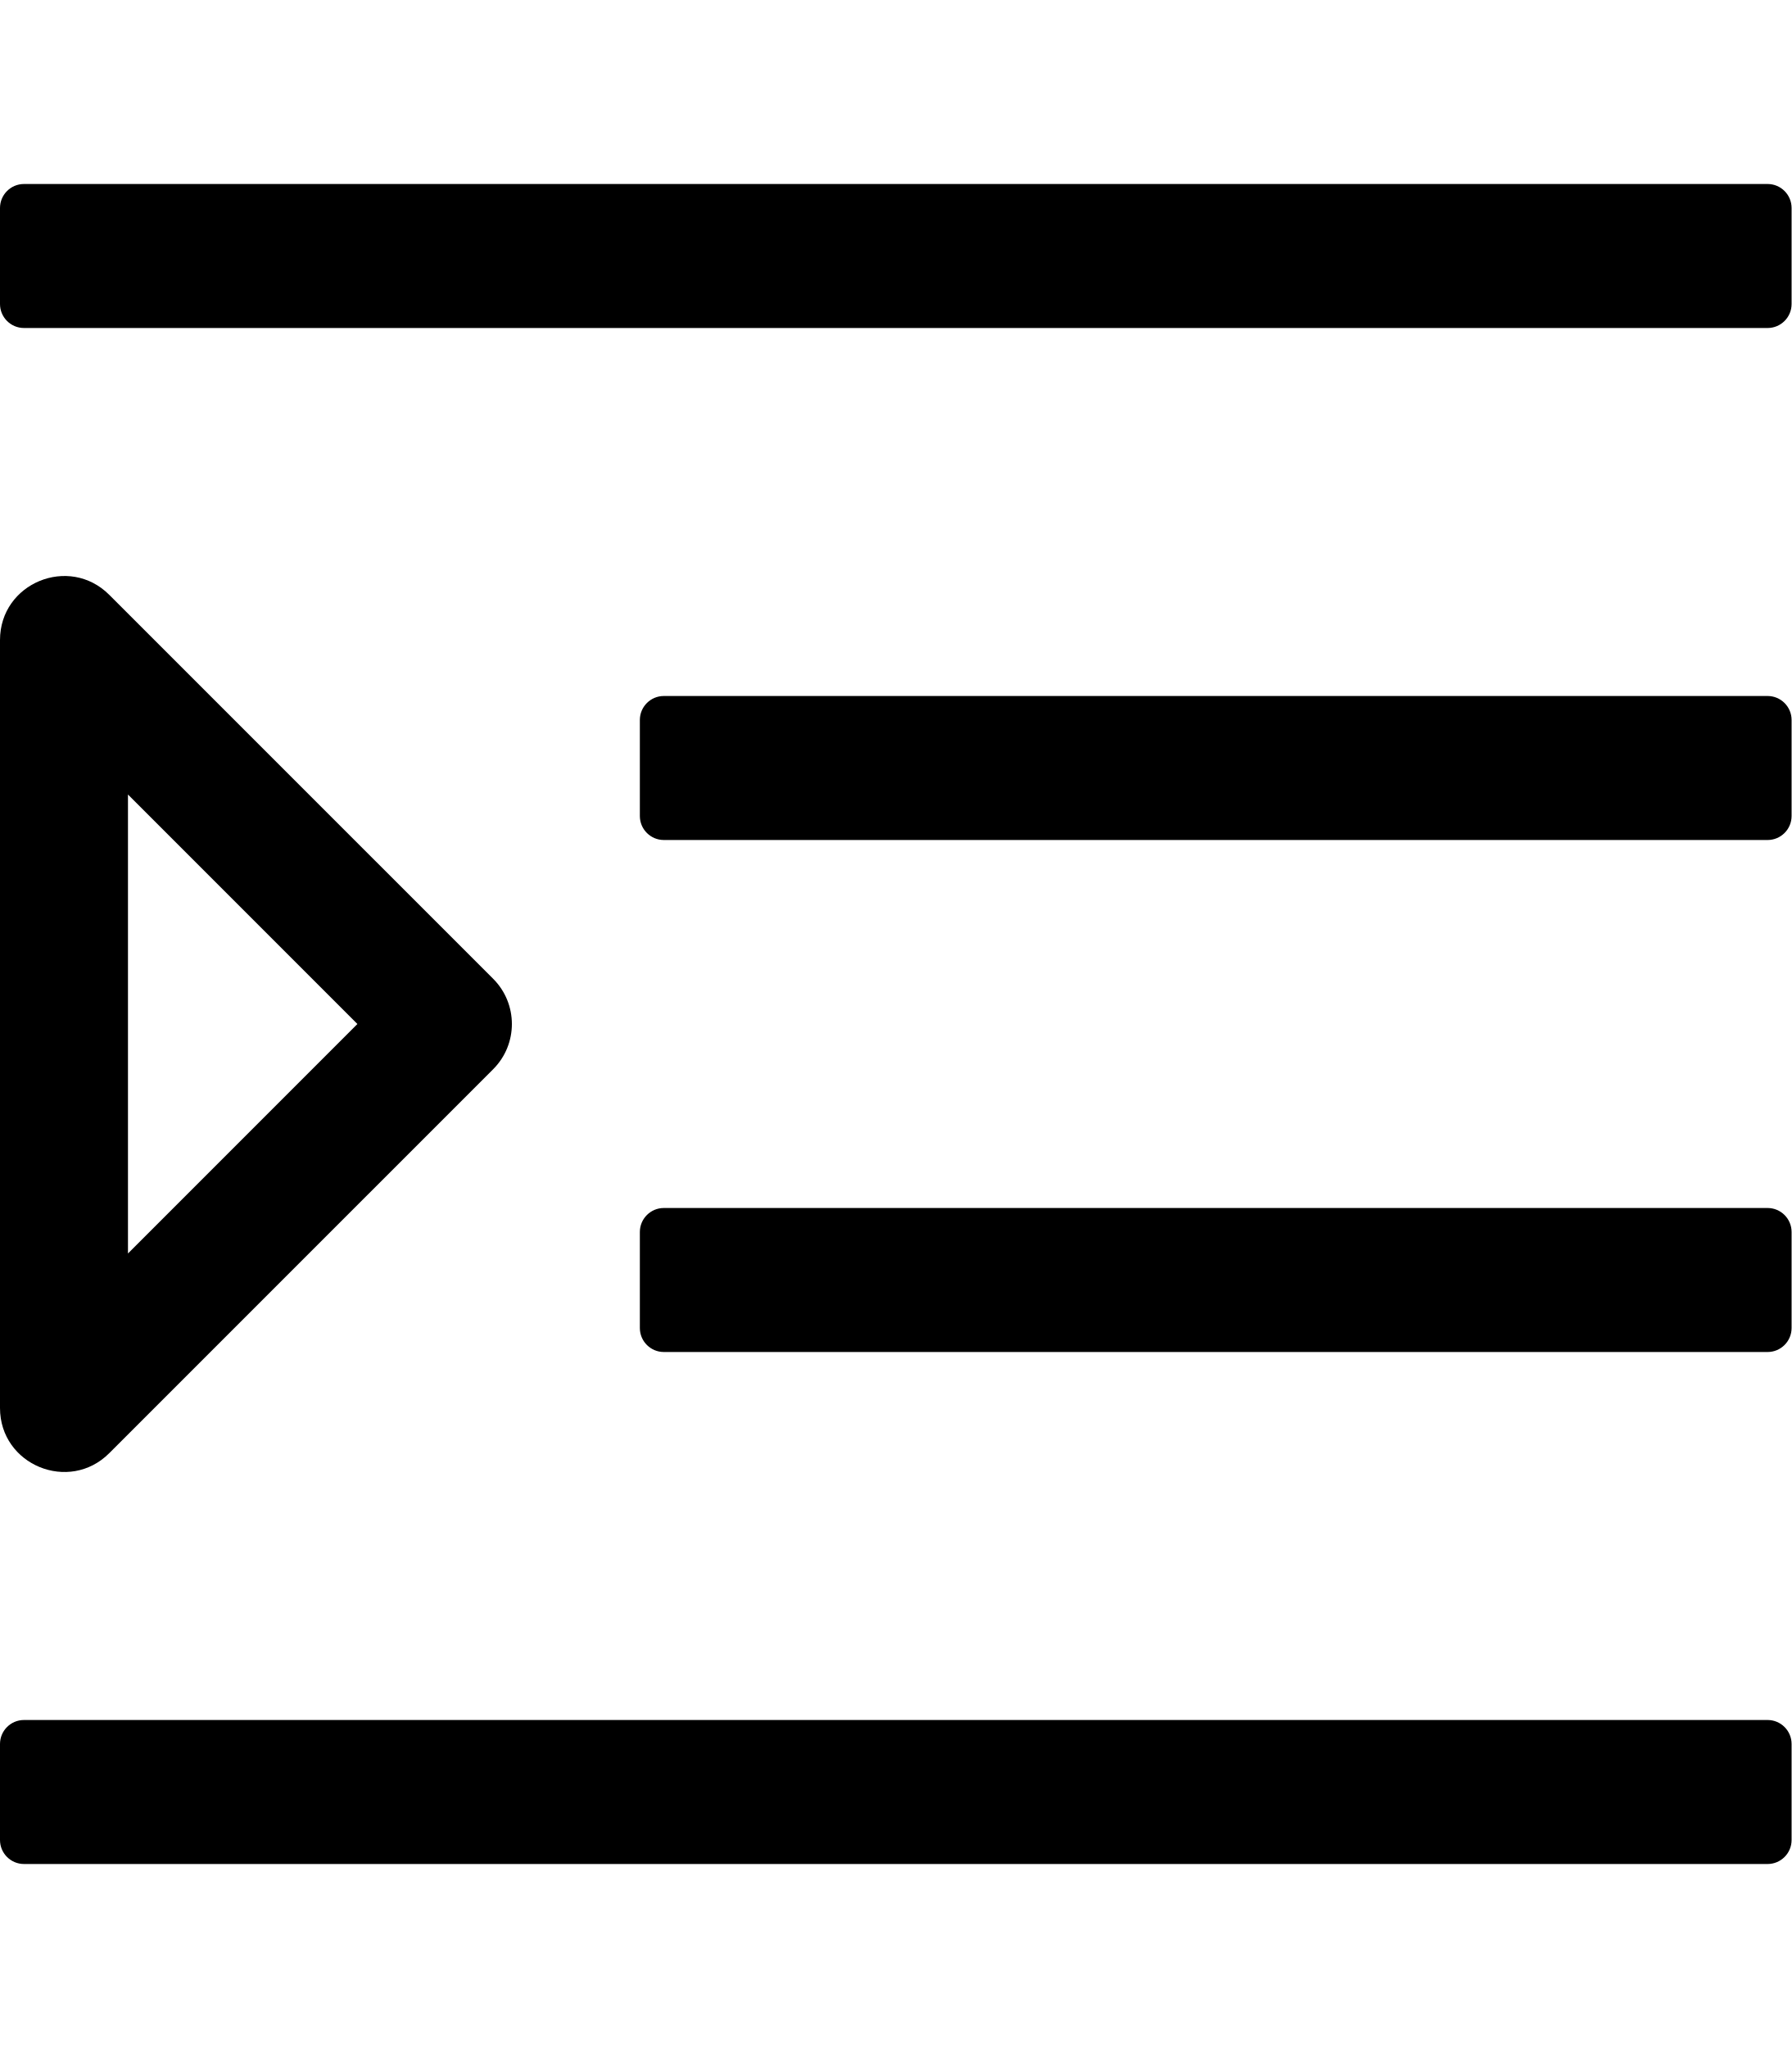
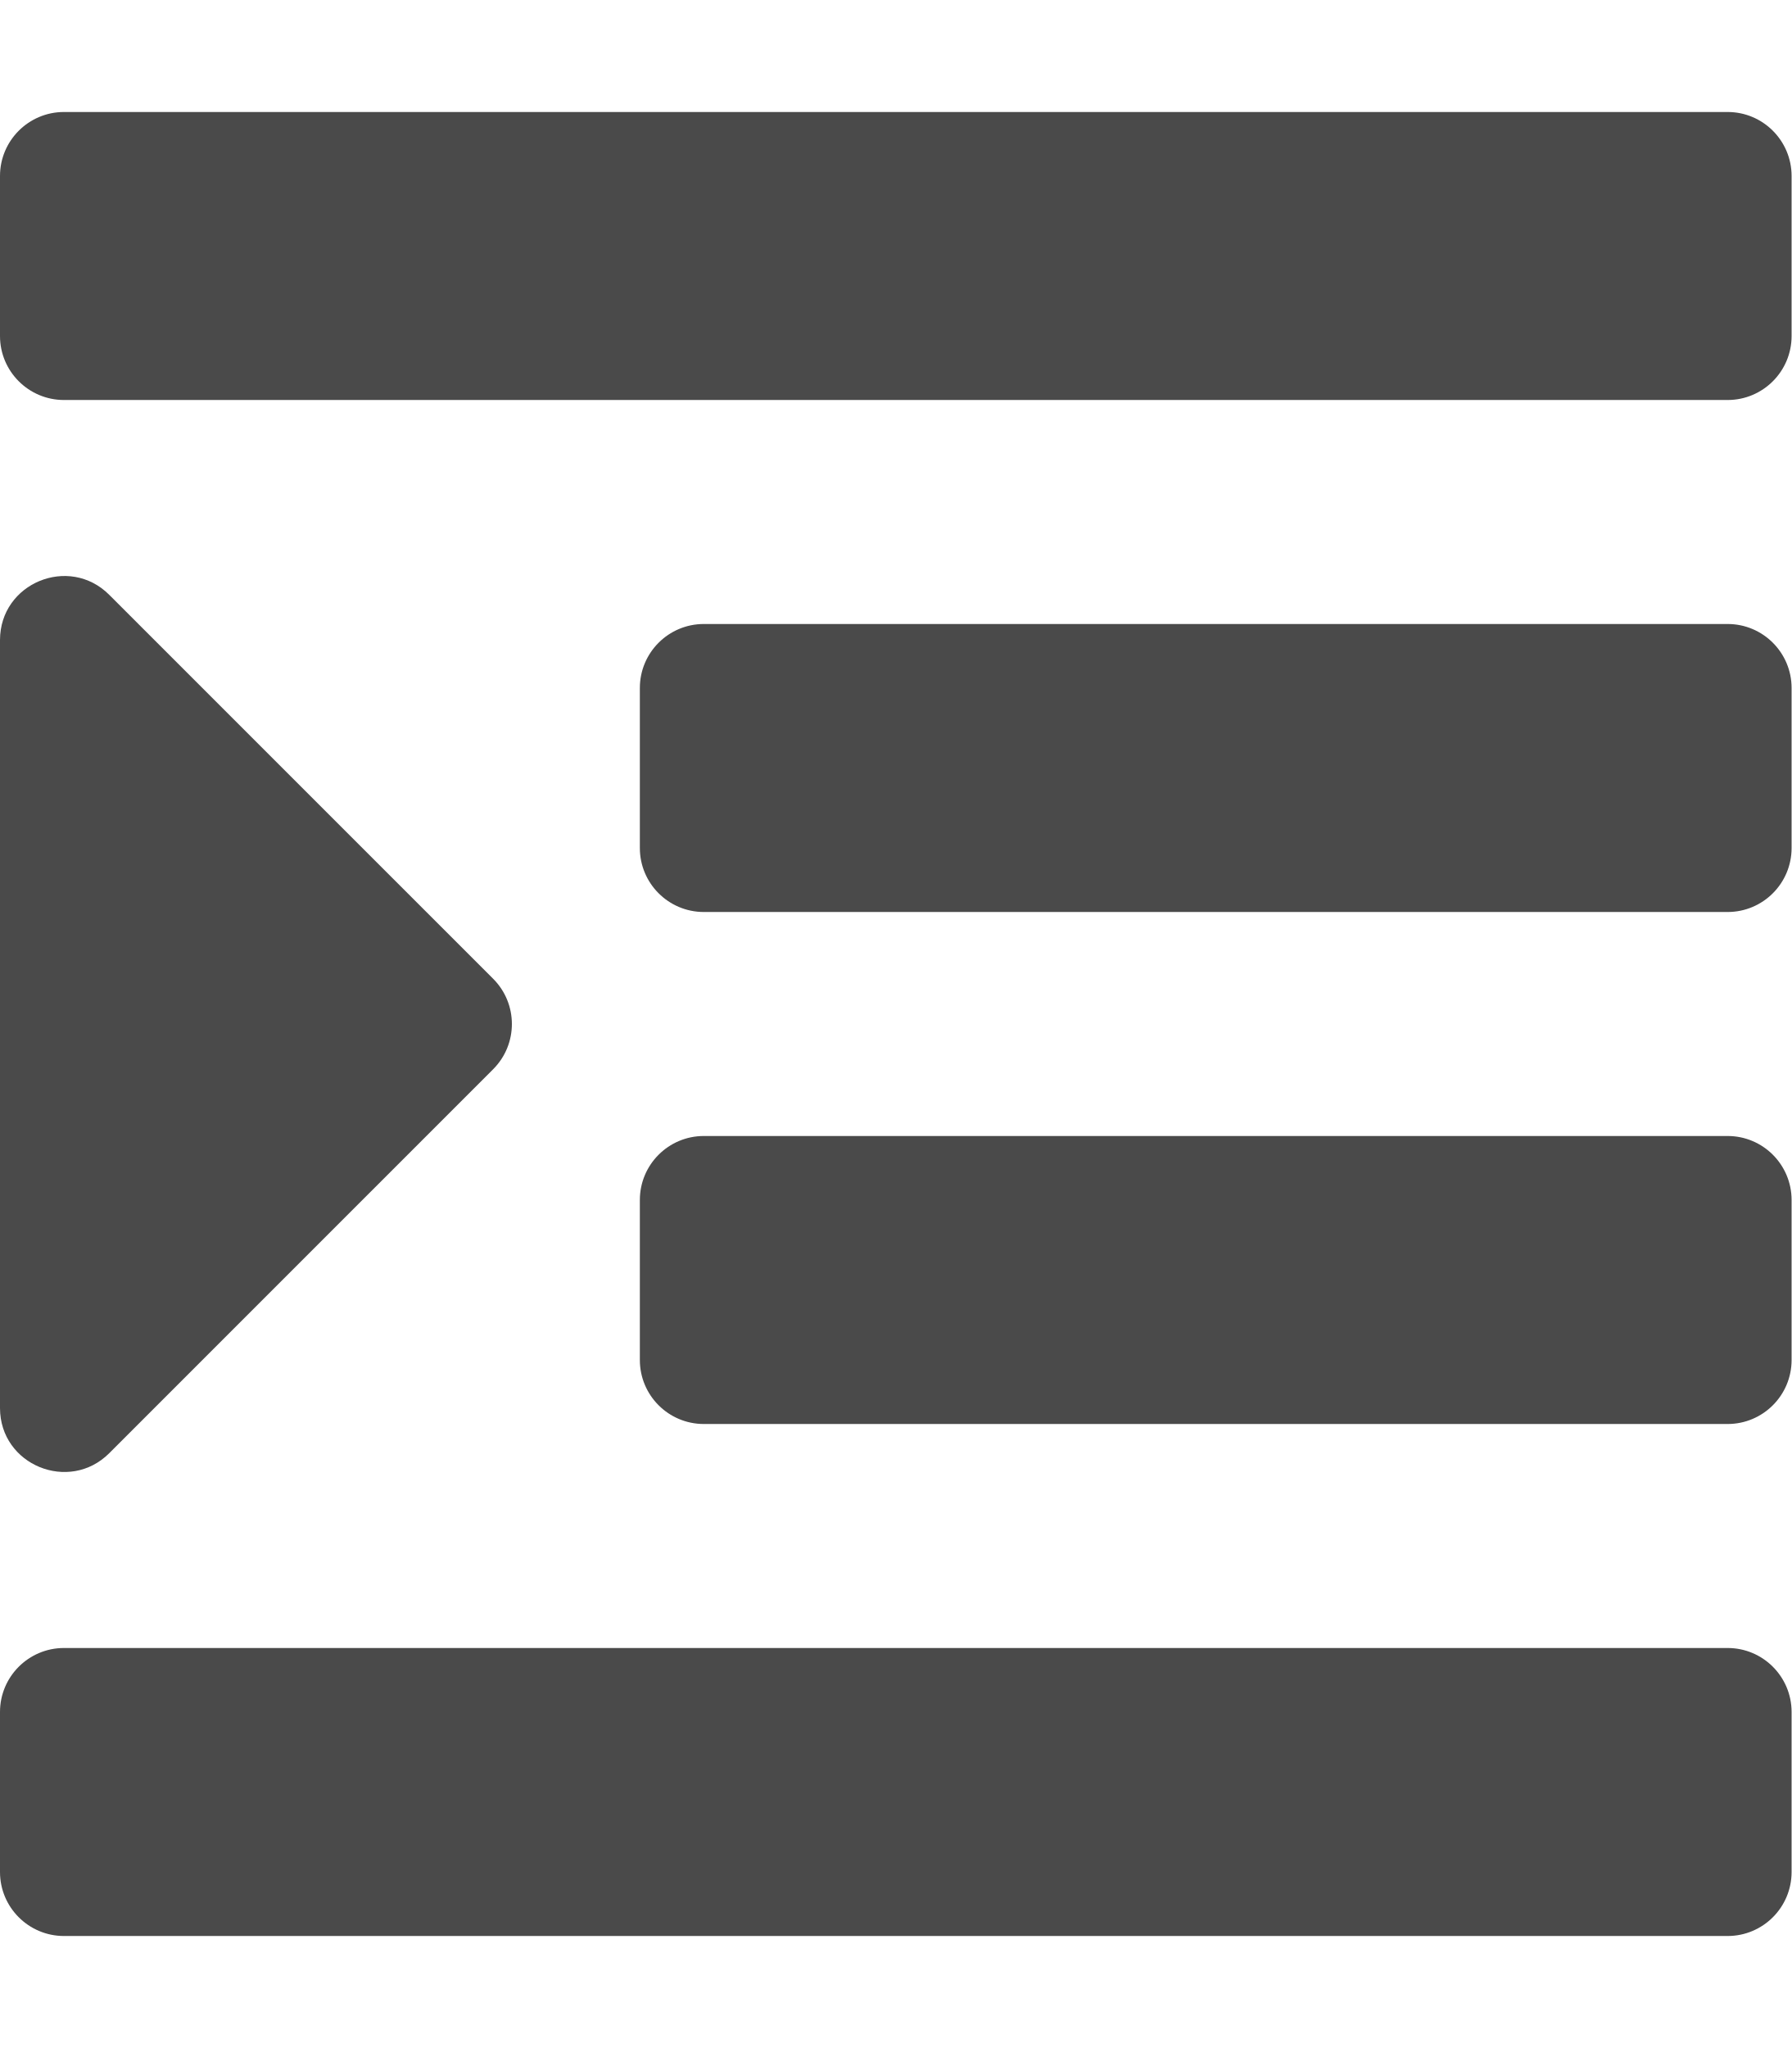
- <svg xmlns="http://www.w3.org/2000/svg" aria-hidden="true" data-prefix="fal" data-icon="indent" role="img" viewBox="0 0 448 512" class="svg-inline--fa fa-indent fa-w-14 fa-7x">
-   <path fill="currentColor" d="M0 76V52a6 6 0 0 1 6-6h436a6 6 0 0 1 6 6v24a6 6 0 0 1-6 6H6a6 6 0 0 1-6-6zm166 134h276a6 6 0 0 0 6-6v-24a6 6 0 0 0-6-6H166a6 6 0 0 0-6 6v24a6 6 0 0 0 6 6zM6 466h436a6 6 0 0 0 6-6v-24a6 6 0 0 0-6-6H6a6 6 0 0 0-6 6v24a6 6 0 0 0 6 6zm160-128h276a6 6 0 0 0 6-6v-24a6 6 0 0 0-6-6H166a6 6 0 0 0-6 6v24a6 6 0 0 0 6 6zM0 351.987V160.014c0-14.27 17.283-21.346 27.313-11.313l96 95.986c6.249 6.248 6.249 16.379 0 22.627l-96 95.987C17.296 373.318 0 366.281 0 351.987zm32-153.36v114.746L89.373 256 32 198.627z" class="" />
+ <svg xmlns="http://www.w3.org/2000/svg" aria-hidden="true" focusable="false" data-prefix="fas" data-icon="indent" role="img" viewBox="0 0 448 512" class="svg-inline--fa fa-indent fa-w-14 fa-7x">
+   <path fill="#4a4a4a" d="M0 84V44c0-8.837 7.163-16 16-16h416c8.837 0 16 7.163 16 16v40c0 8.837-7.163 16-16 16H16c-8.837 0-16-7.163-16-16zm176 144h256c8.837 0 16-7.163 16-16v-40c0-8.837-7.163-16-16-16H176c-8.837 0-16 7.163-16 16v40c0 8.837 7.163 16 16 16zM16 484h416c8.837 0 16-7.163 16-16v-40c0-8.837-7.163-16-16-16H16c-8.837 0-16 7.163-16 16v40c0 8.837 7.163 16 16 16zm160-128h256c8.837 0 16-7.163 16-16v-40c0-8.837-7.163-16-16-16H176c-8.837 0-16 7.163-16 16v40c0 8.837 7.163 16 16 16zm-52.687-111.313l-96-95.984C17.266 138.652 0 145.776 0 160.016v191.975c0 14.329 17.325 21.304 27.313 11.313l96-95.992c6.249-6.247 6.249-16.377 0-22.625z" class="" />
</svg>
